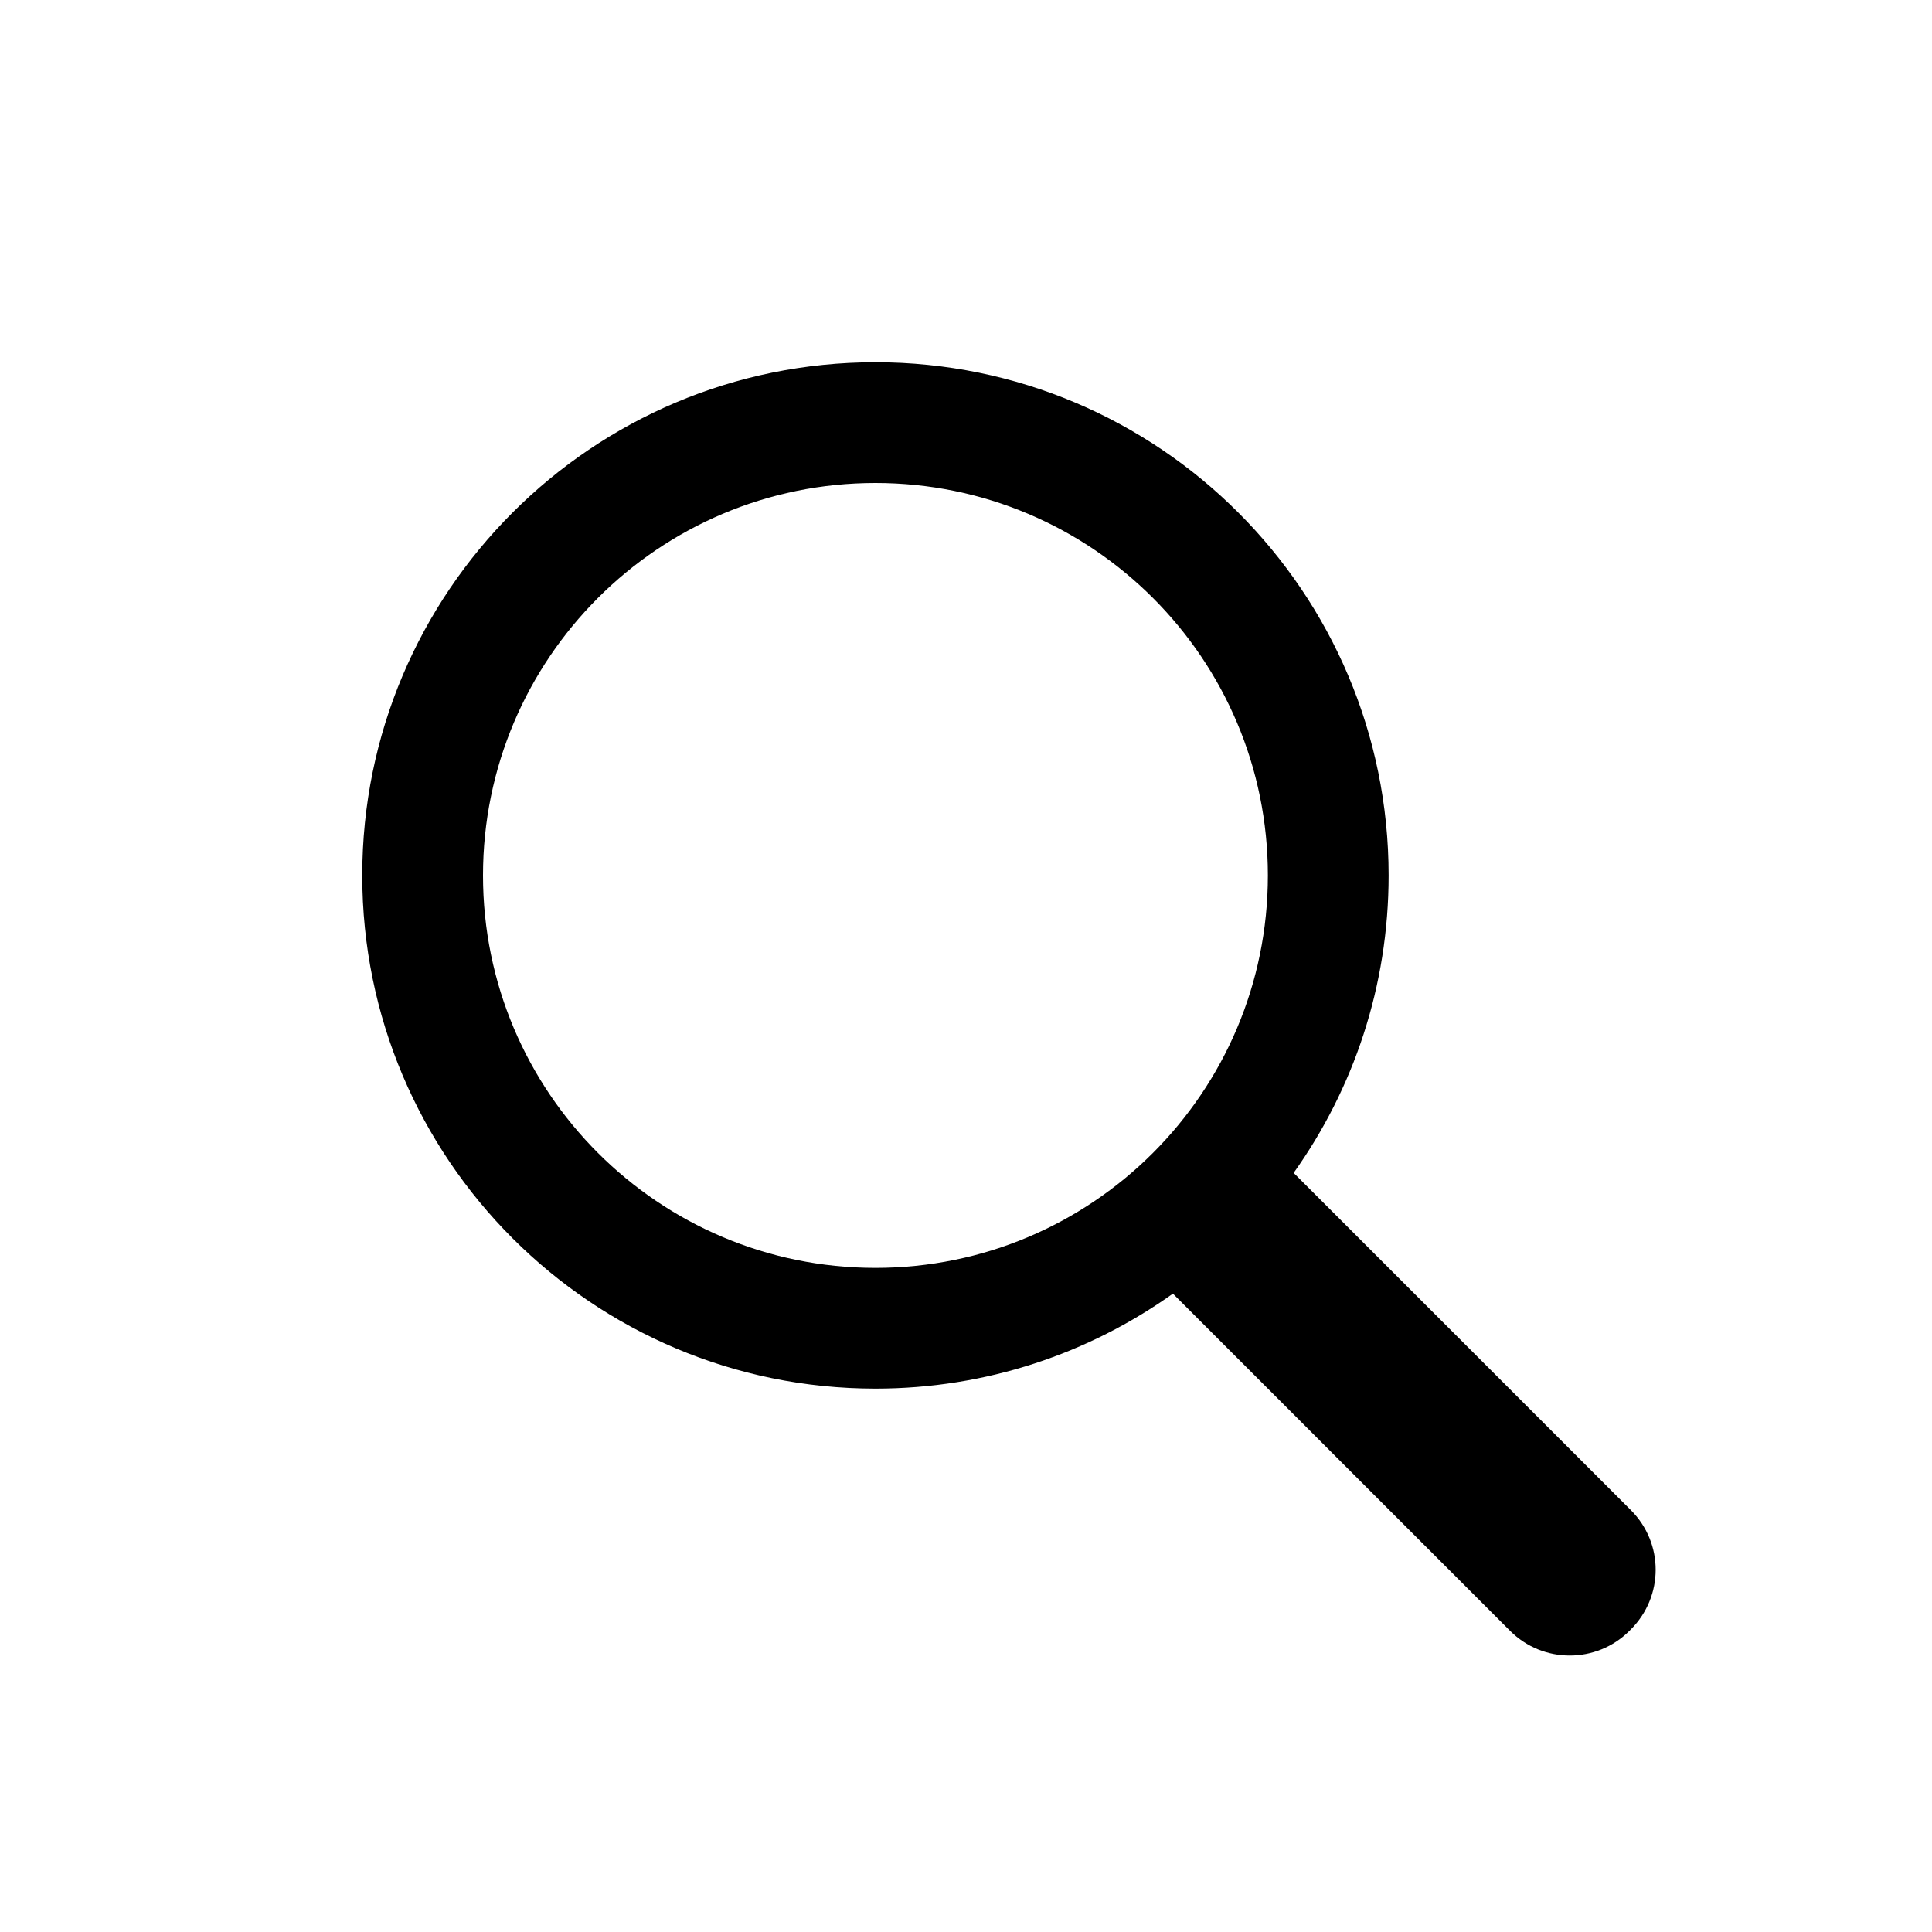
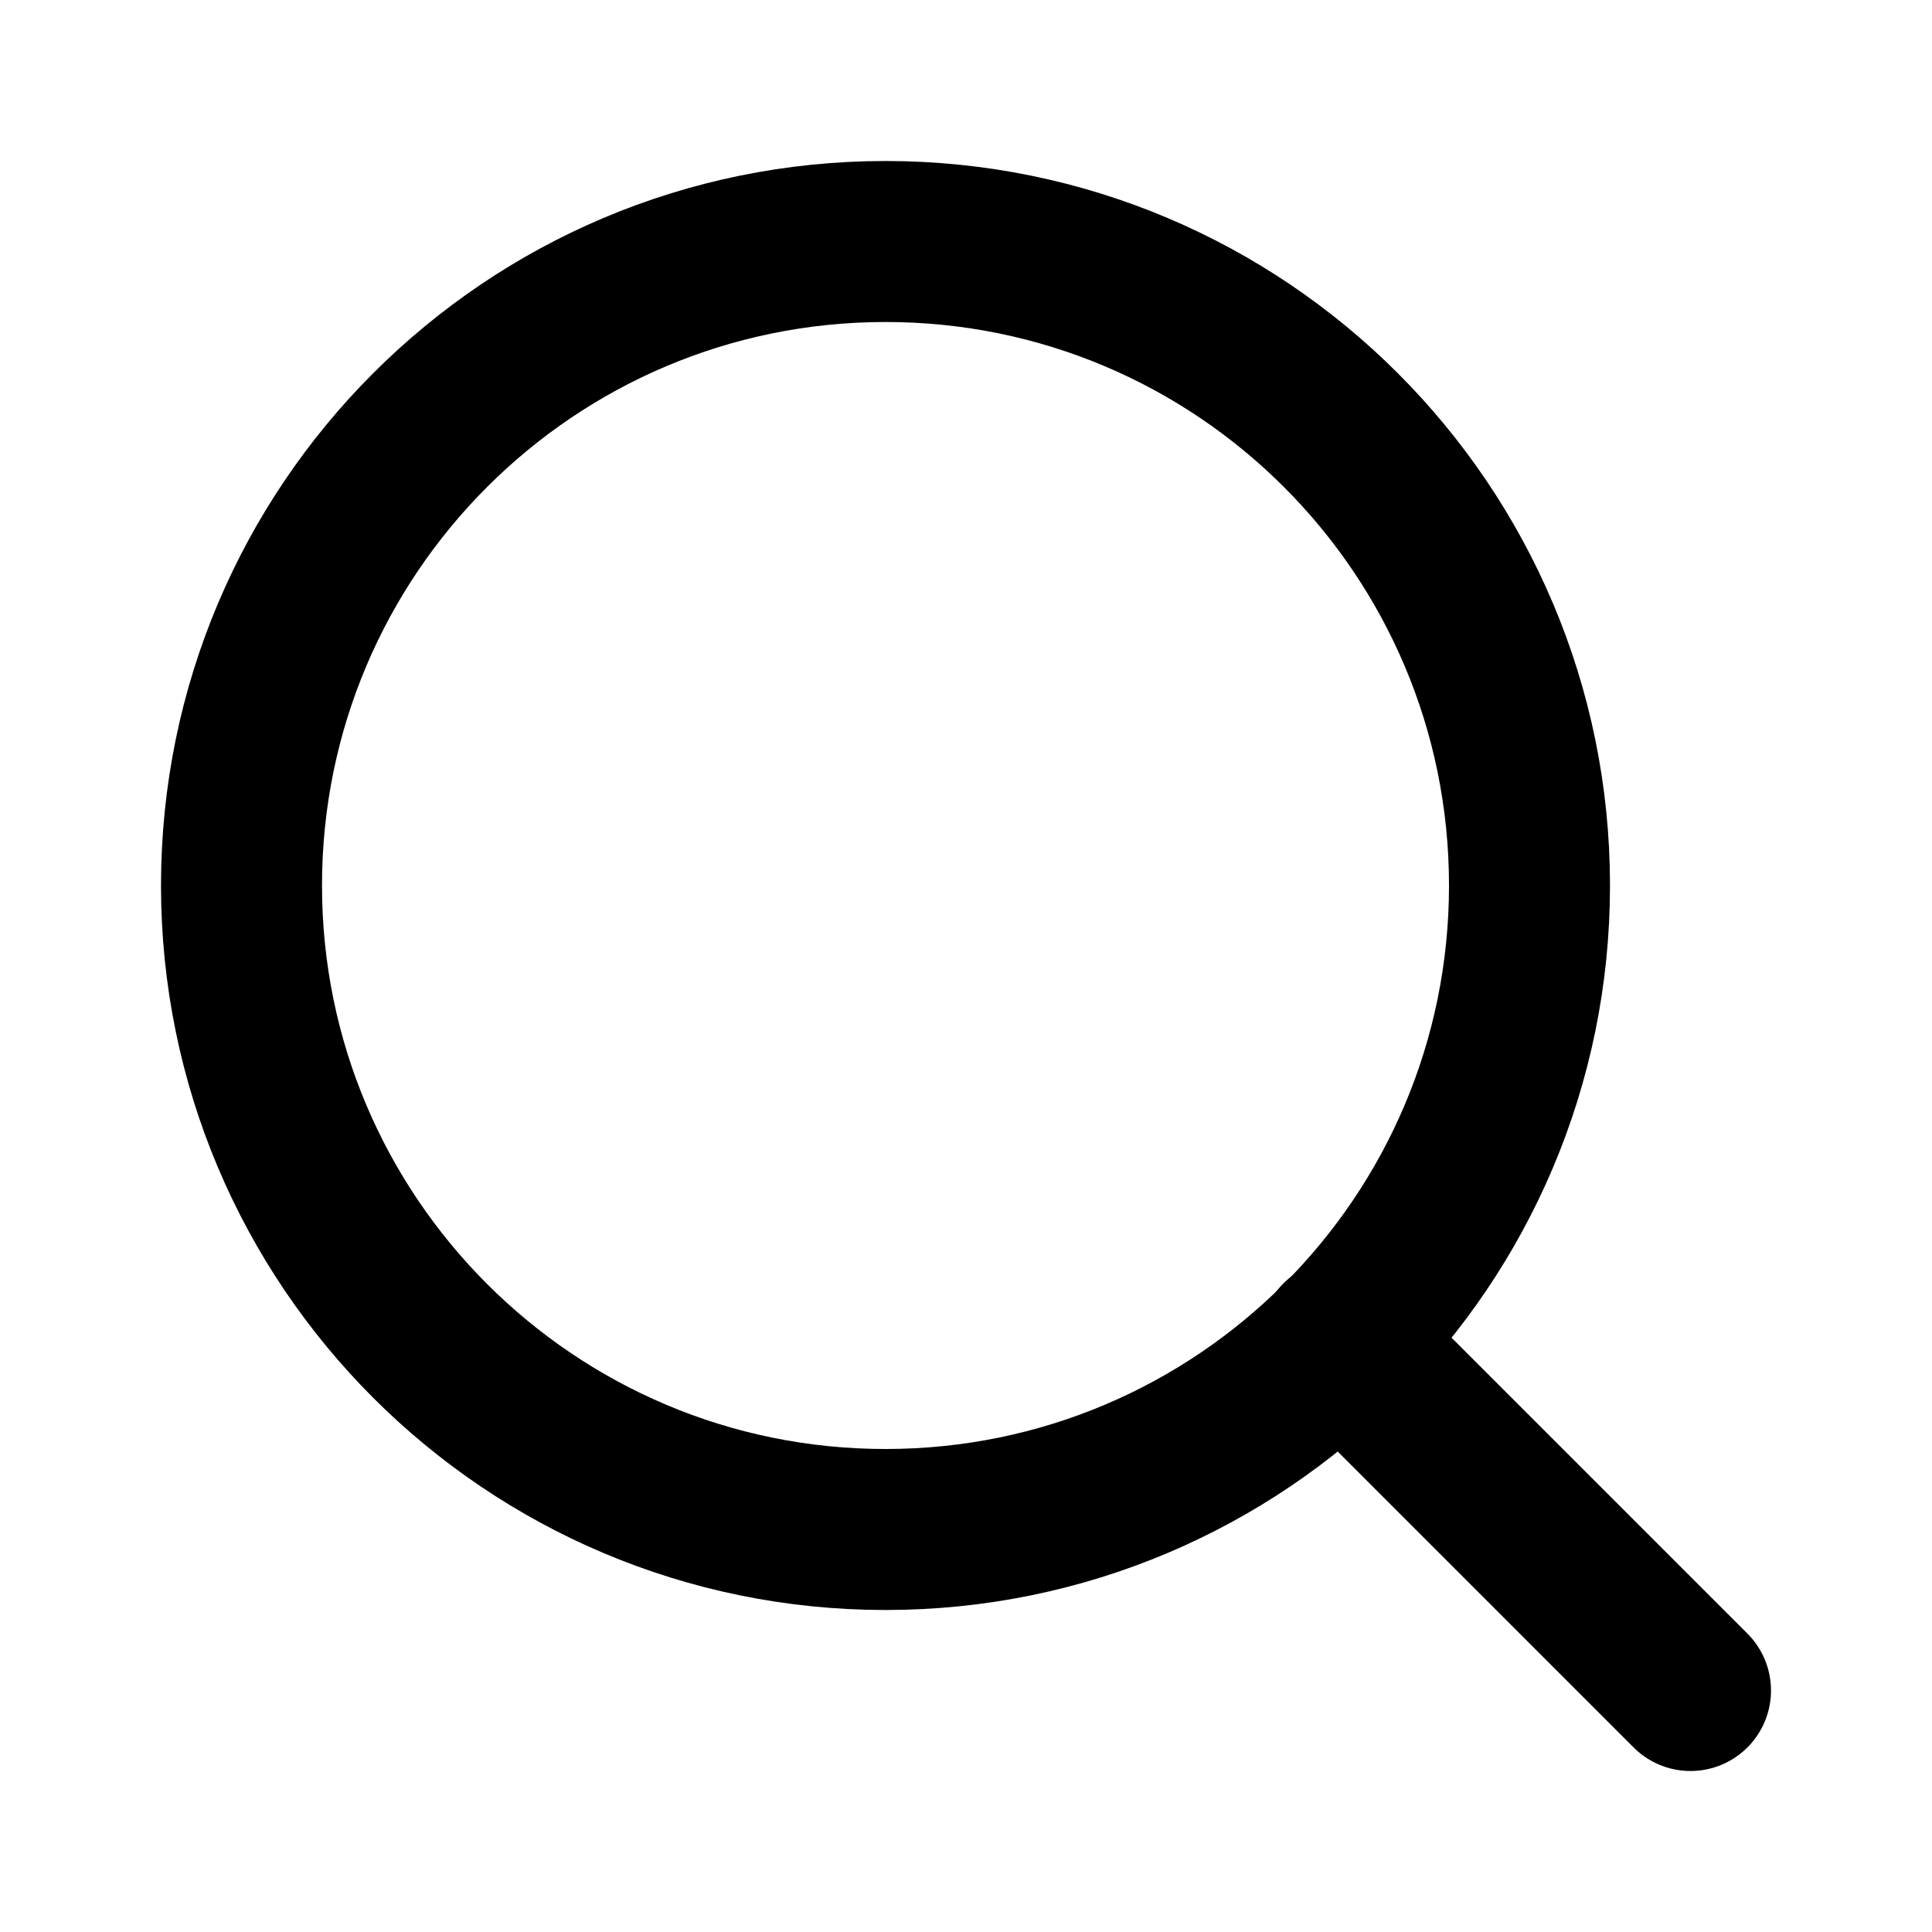
- <svg xmlns="http://www.w3.org/2000/svg" width="32px" height="32px" viewBox="0 0 32 32" version="1.1">
-   <defs />
-   <g id="Page-1" stroke="none" stroke-width="1" fill="none" fill-rule="evenodd">
-     <g id="icon-111-search" fill="#000000">
-       <path d="M19.427,21.427 C18.037,22.417 16.337,23 14.5,23 C9.806,23 6,19.194 6,14.5 C6,9.806 9.806,6 14.5,6 C19.194,6 23,9.806 23,14.5 C23,16.337 22.417,18.037 21.427,19.427 L27.012,25.012 C27.562,25.562 27.558,26.442 27.012,26.988 L26.988,27.012 C26.444,27.556 25.558,27.558 25.012,27.012 L19.427,21.427 L19.427,21.427 Z M14.5,21 C18.09,21 21,18.09 21,14.5 C21,10.91 18.09,8 14.5,8 C10.91,8 8,10.91 8,14.5 C8,18.09 10.91,21 14.5,21 L14.5,21 Z" id="search" />
-     </g>
-   </g>
+ <svg xmlns="http://www.w3.org/2000/svg" viewBox="0 0 24 24" fill="none" stroke="currentColor" stroke-width="2" stroke-linecap="round" stroke-linejoin="round" class="feather feather-search">
+   <circle cx="11" cy="11" r="8" />
+   <line x1="21" y1="21" x2="16.65" y2="16.65" />
</svg>
